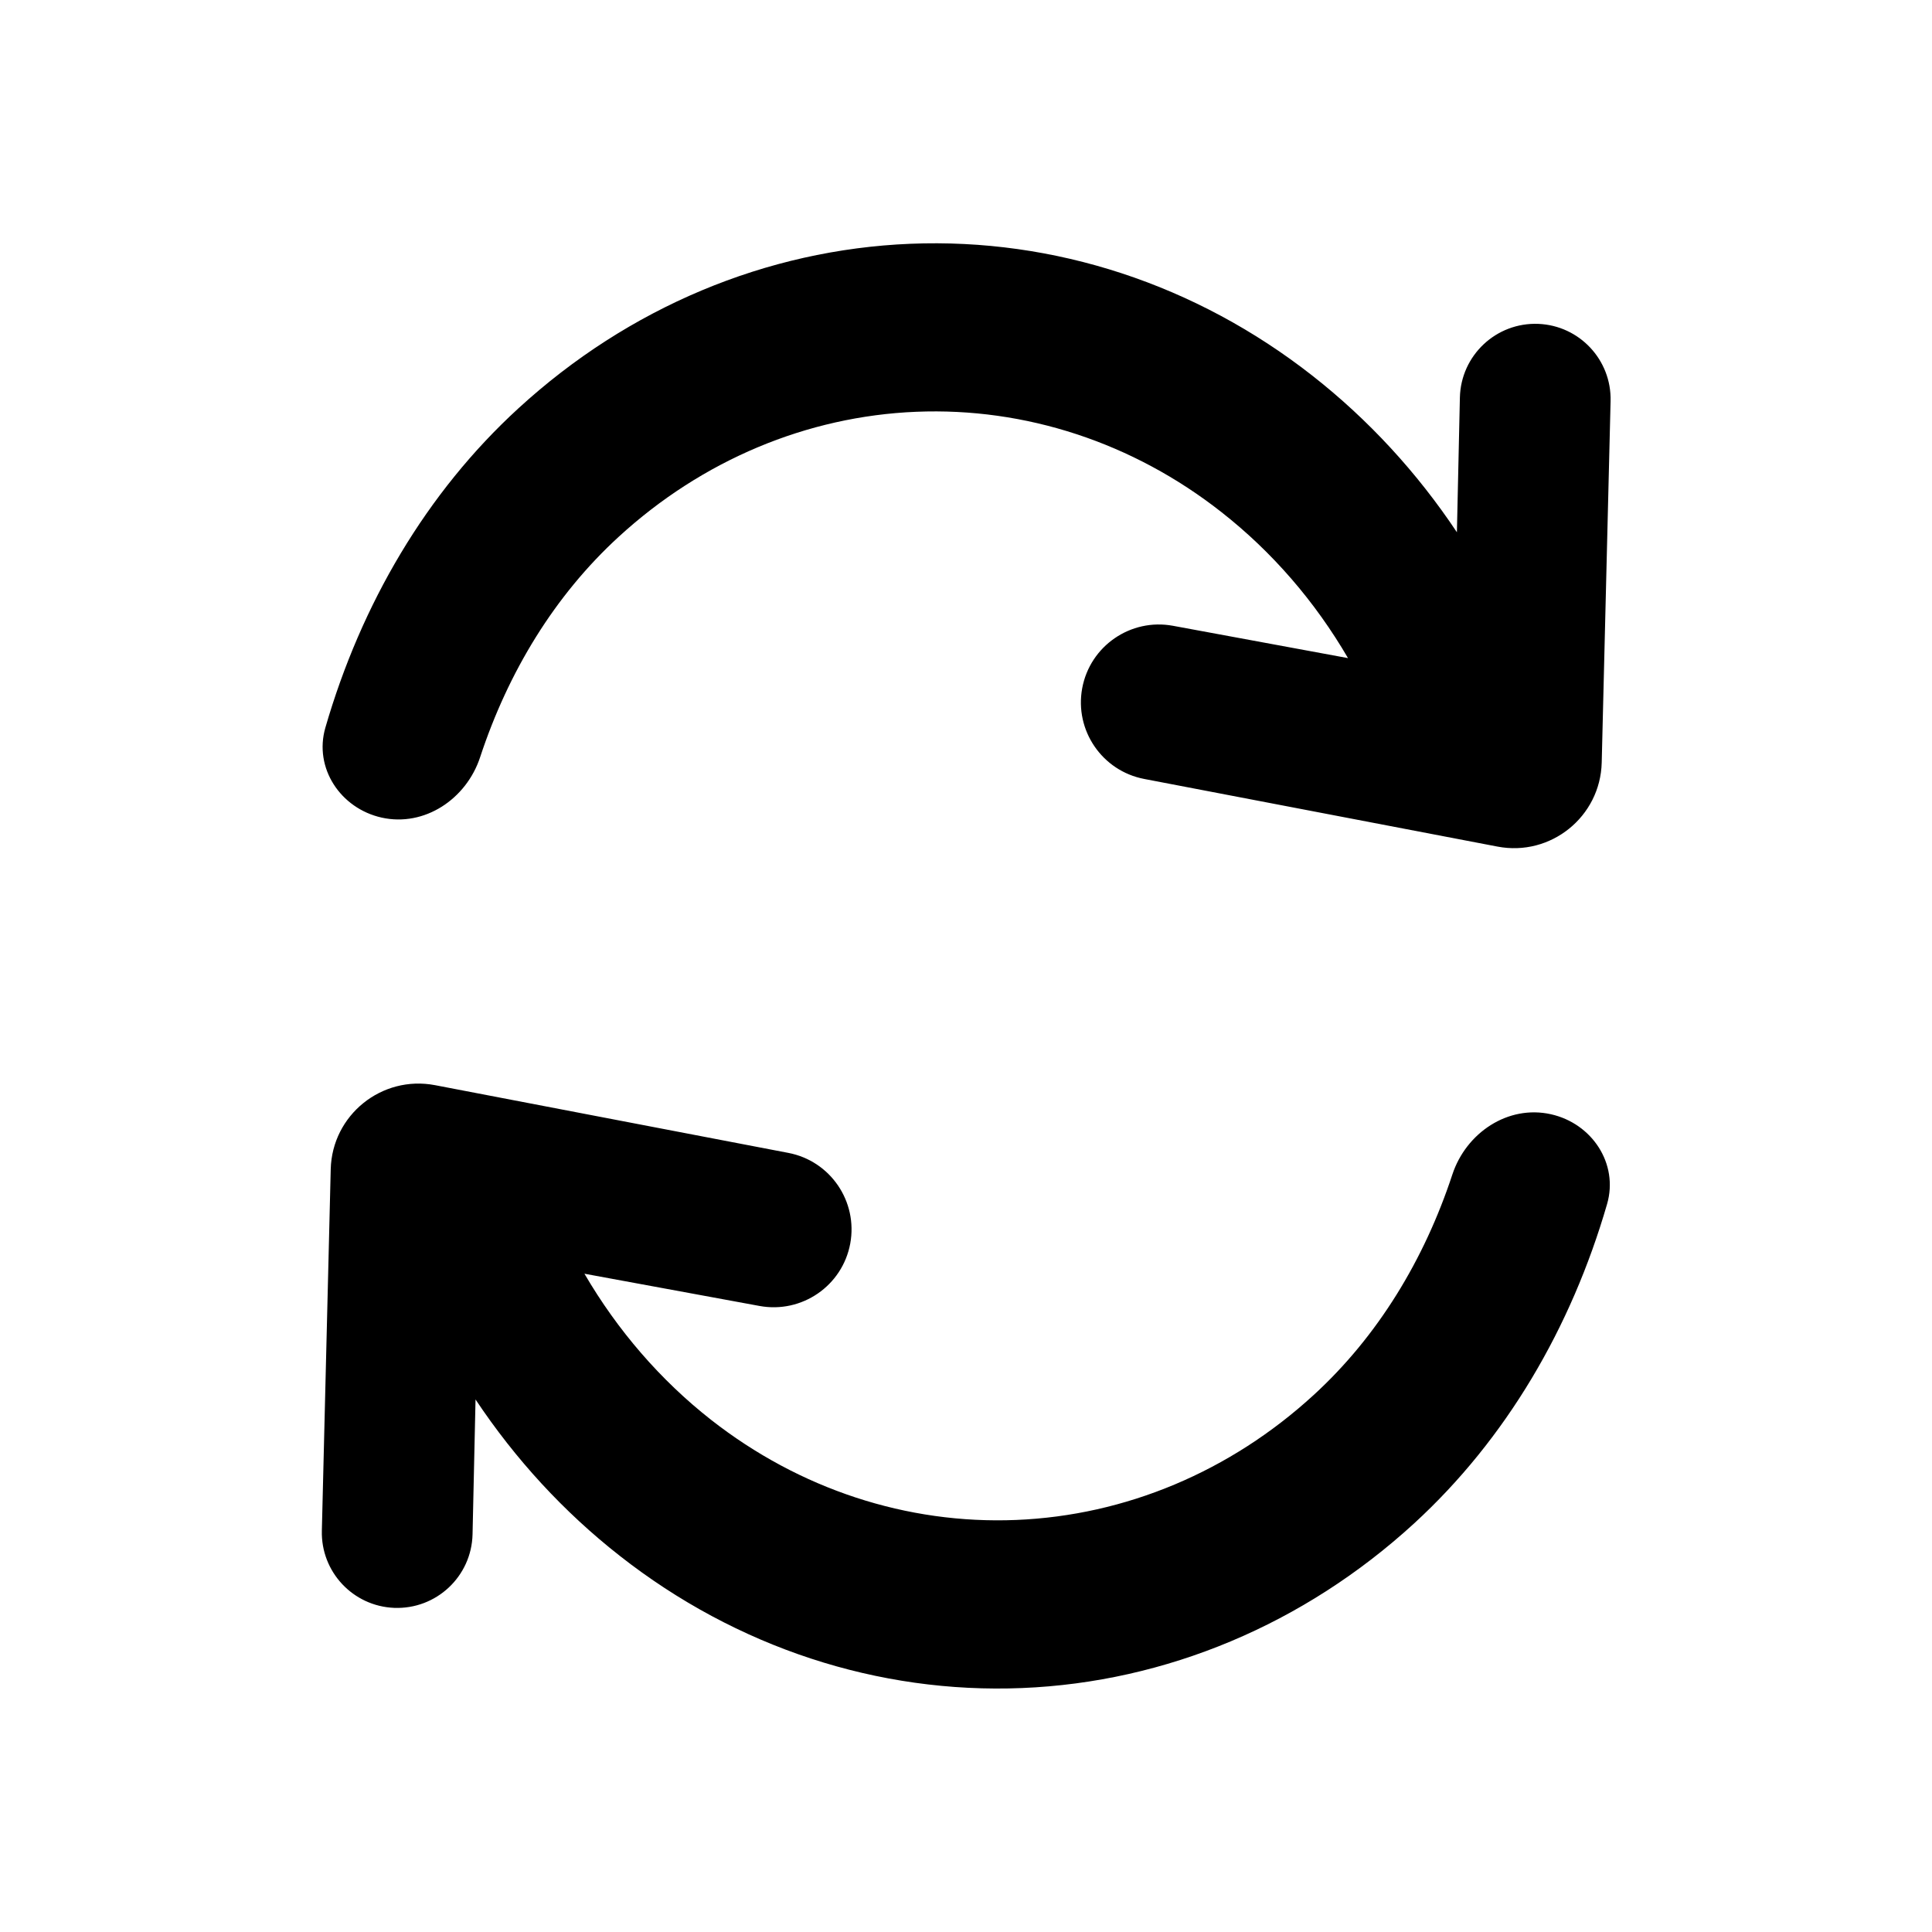
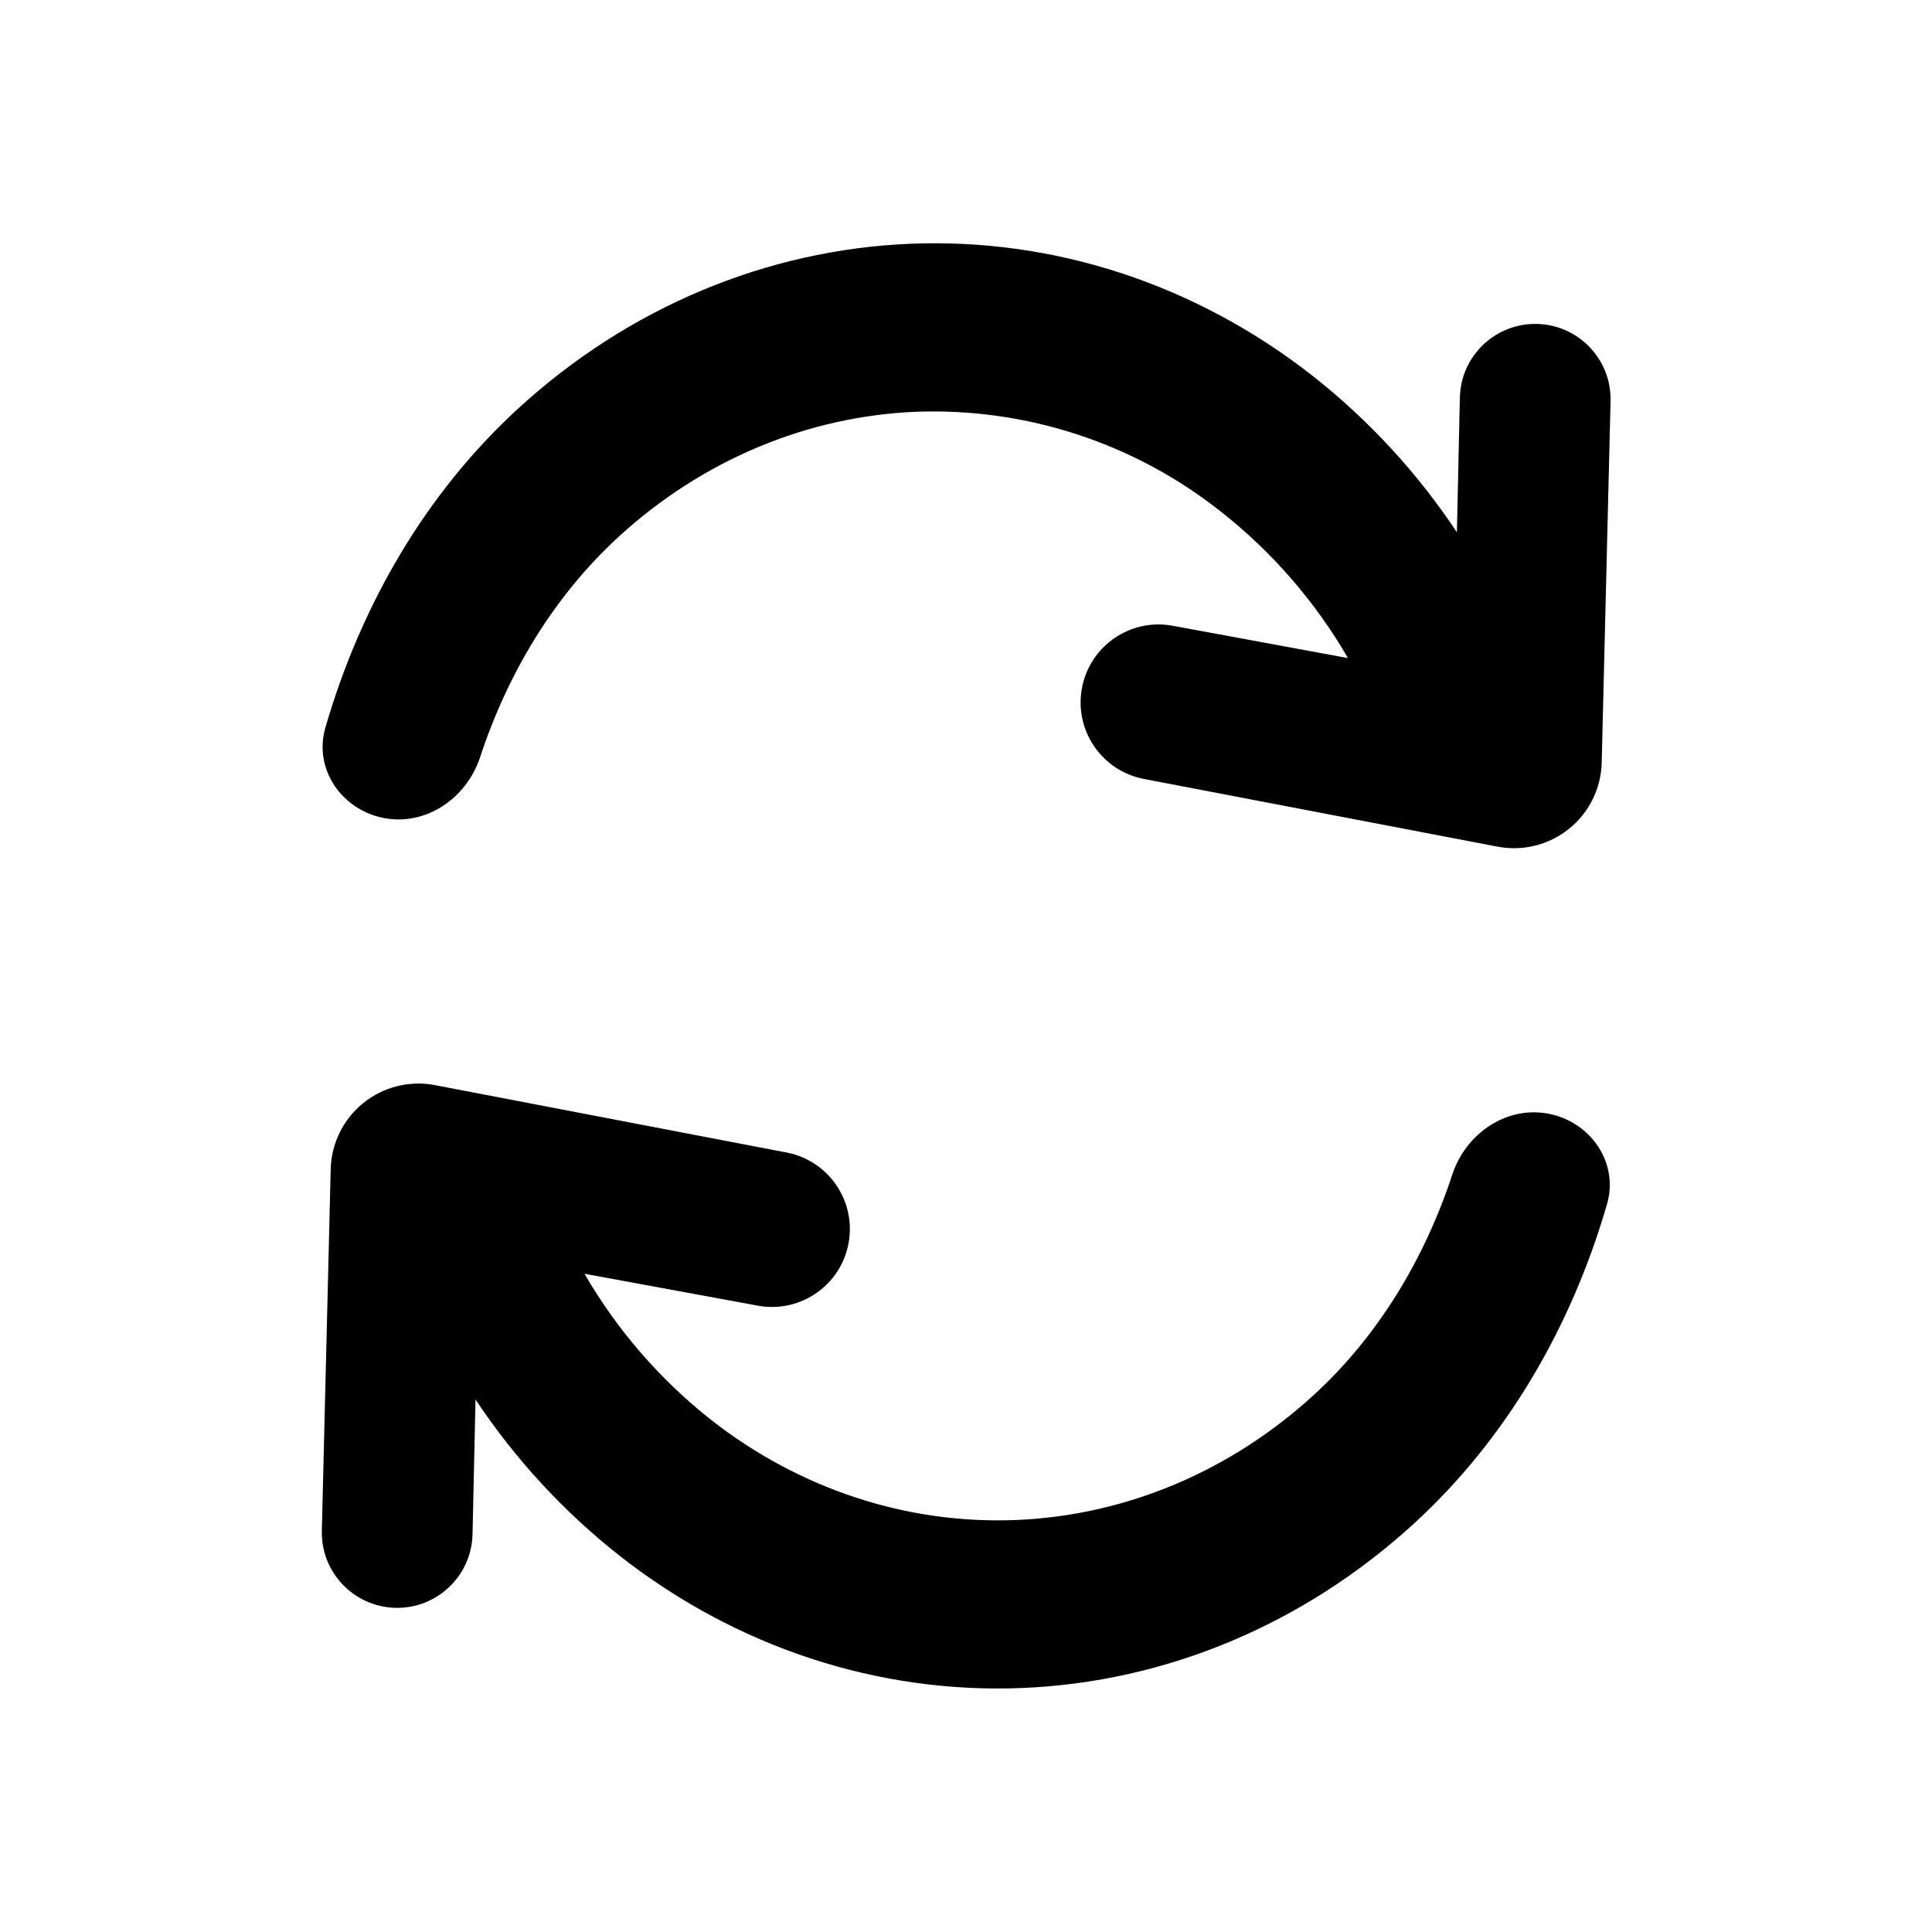
- <svg xmlns="http://www.w3.org/2000/svg" width="22" height="22" viewBox="0 0 22 22">
-   <path fill-rule="evenodd" clip-rule="evenodd" d="M16.59 6.061L16.624 4.527C16.635 4.047 17.037 3.669 17.517 3.688C17.985 3.707 18.352 4.098 18.34 4.567L18.239 8.683C18.224 9.3 17.658 9.757 17.051 9.64L13.029 8.87C12.55 8.778 12.235 8.317 12.323 7.838C12.412 7.356 12.875 7.037 13.357 7.126L15.35 7.494C14.974 6.849 14.486 6.284 13.908 5.831C12.901 5.04 11.677 4.638 10.433 4.689C9.189 4.74 7.997 5.24 7.047 6.111C6.314 6.782 5.786 7.654 5.467 8.623C5.31 9.099 4.834 9.419 4.345 9.31C3.877 9.205 3.572 8.746 3.705 8.286C4.113 6.878 4.855 5.61 5.903 4.65C7.155 3.502 8.727 2.843 10.366 2.776C12.006 2.709 13.619 3.238 14.947 4.28C15.583 4.779 16.137 5.381 16.59 6.061ZM6.655 14.504C7.031 15.148 7.519 15.714 8.096 16.167C9.104 16.957 10.328 17.359 11.572 17.308C12.816 17.257 14.008 16.757 14.958 15.886C15.69 15.216 16.219 14.343 16.538 13.375C16.695 12.899 17.171 12.579 17.66 12.688C18.128 12.792 18.433 13.251 18.3 13.711C17.892 15.119 17.15 16.387 16.102 17.348C14.85 18.495 13.278 19.155 11.639 19.222C9.999 19.289 8.386 18.759 7.058 17.717C6.421 17.218 5.868 16.616 5.415 15.936L5.381 17.471C5.37 17.951 4.968 18.328 4.488 18.309C4.02 18.29 3.653 17.899 3.665 17.43L3.766 13.315C3.781 12.697 4.347 12.241 4.954 12.357L8.976 13.128C9.455 13.219 9.77 13.68 9.682 14.16C9.593 14.642 9.13 14.96 8.648 14.871L6.655 14.504Z" />
+ <svg width="24" height="24" viewBox="0 0 24 24">
+   <path fill-rule="evenodd" d="m18.098 6.612.037-1.674a.936.936 0 1 1 1.872.044l-.11 4.49a1.09 1.09 0 0 1-1.296 1.045l-4.388-.84a.968.968 0 0 1 .358-1.903l2.174.401a6.39 6.39 0 0 0-1.572-1.814 5.754 5.754 0 0 0-3.792-1.246c-1.357.056-2.657.602-3.694 1.551-.798.732-1.375 1.684-1.723 2.74-.171.52-.69.869-1.224.75-.51-.114-.844-.614-.698-1.117.445-1.535 1.254-2.919 2.398-3.967 1.366-1.251 3.08-1.97 4.869-2.044 1.788-.073 3.548.505 4.997 1.641a8.36 8.36 0 0 1 1.792 1.943ZM7.26 15.822a6.39 6.39 0 0 0 1.572 1.815c1.1.862 2.435 1.3 3.792 1.245 1.357-.056 2.657-.602 3.694-1.551.799-.732 1.375-1.684 1.723-2.74.171-.52.69-.869 1.224-.75.51.114.844.615.698 1.117-.445 1.535-1.254 2.92-2.397 3.967-1.366 1.251-3.08 1.971-4.87 2.044-1.788.073-3.548-.505-4.997-1.641a8.362 8.362 0 0 1-1.792-1.943l-.037 1.674a.936.936 0 1 1-1.872-.044l.11-4.49a1.09 1.09 0 0 1 1.296-1.045l4.388.841a.968.968 0 0 1-.358 1.902l-2.174-.4Z" />
</svg>
